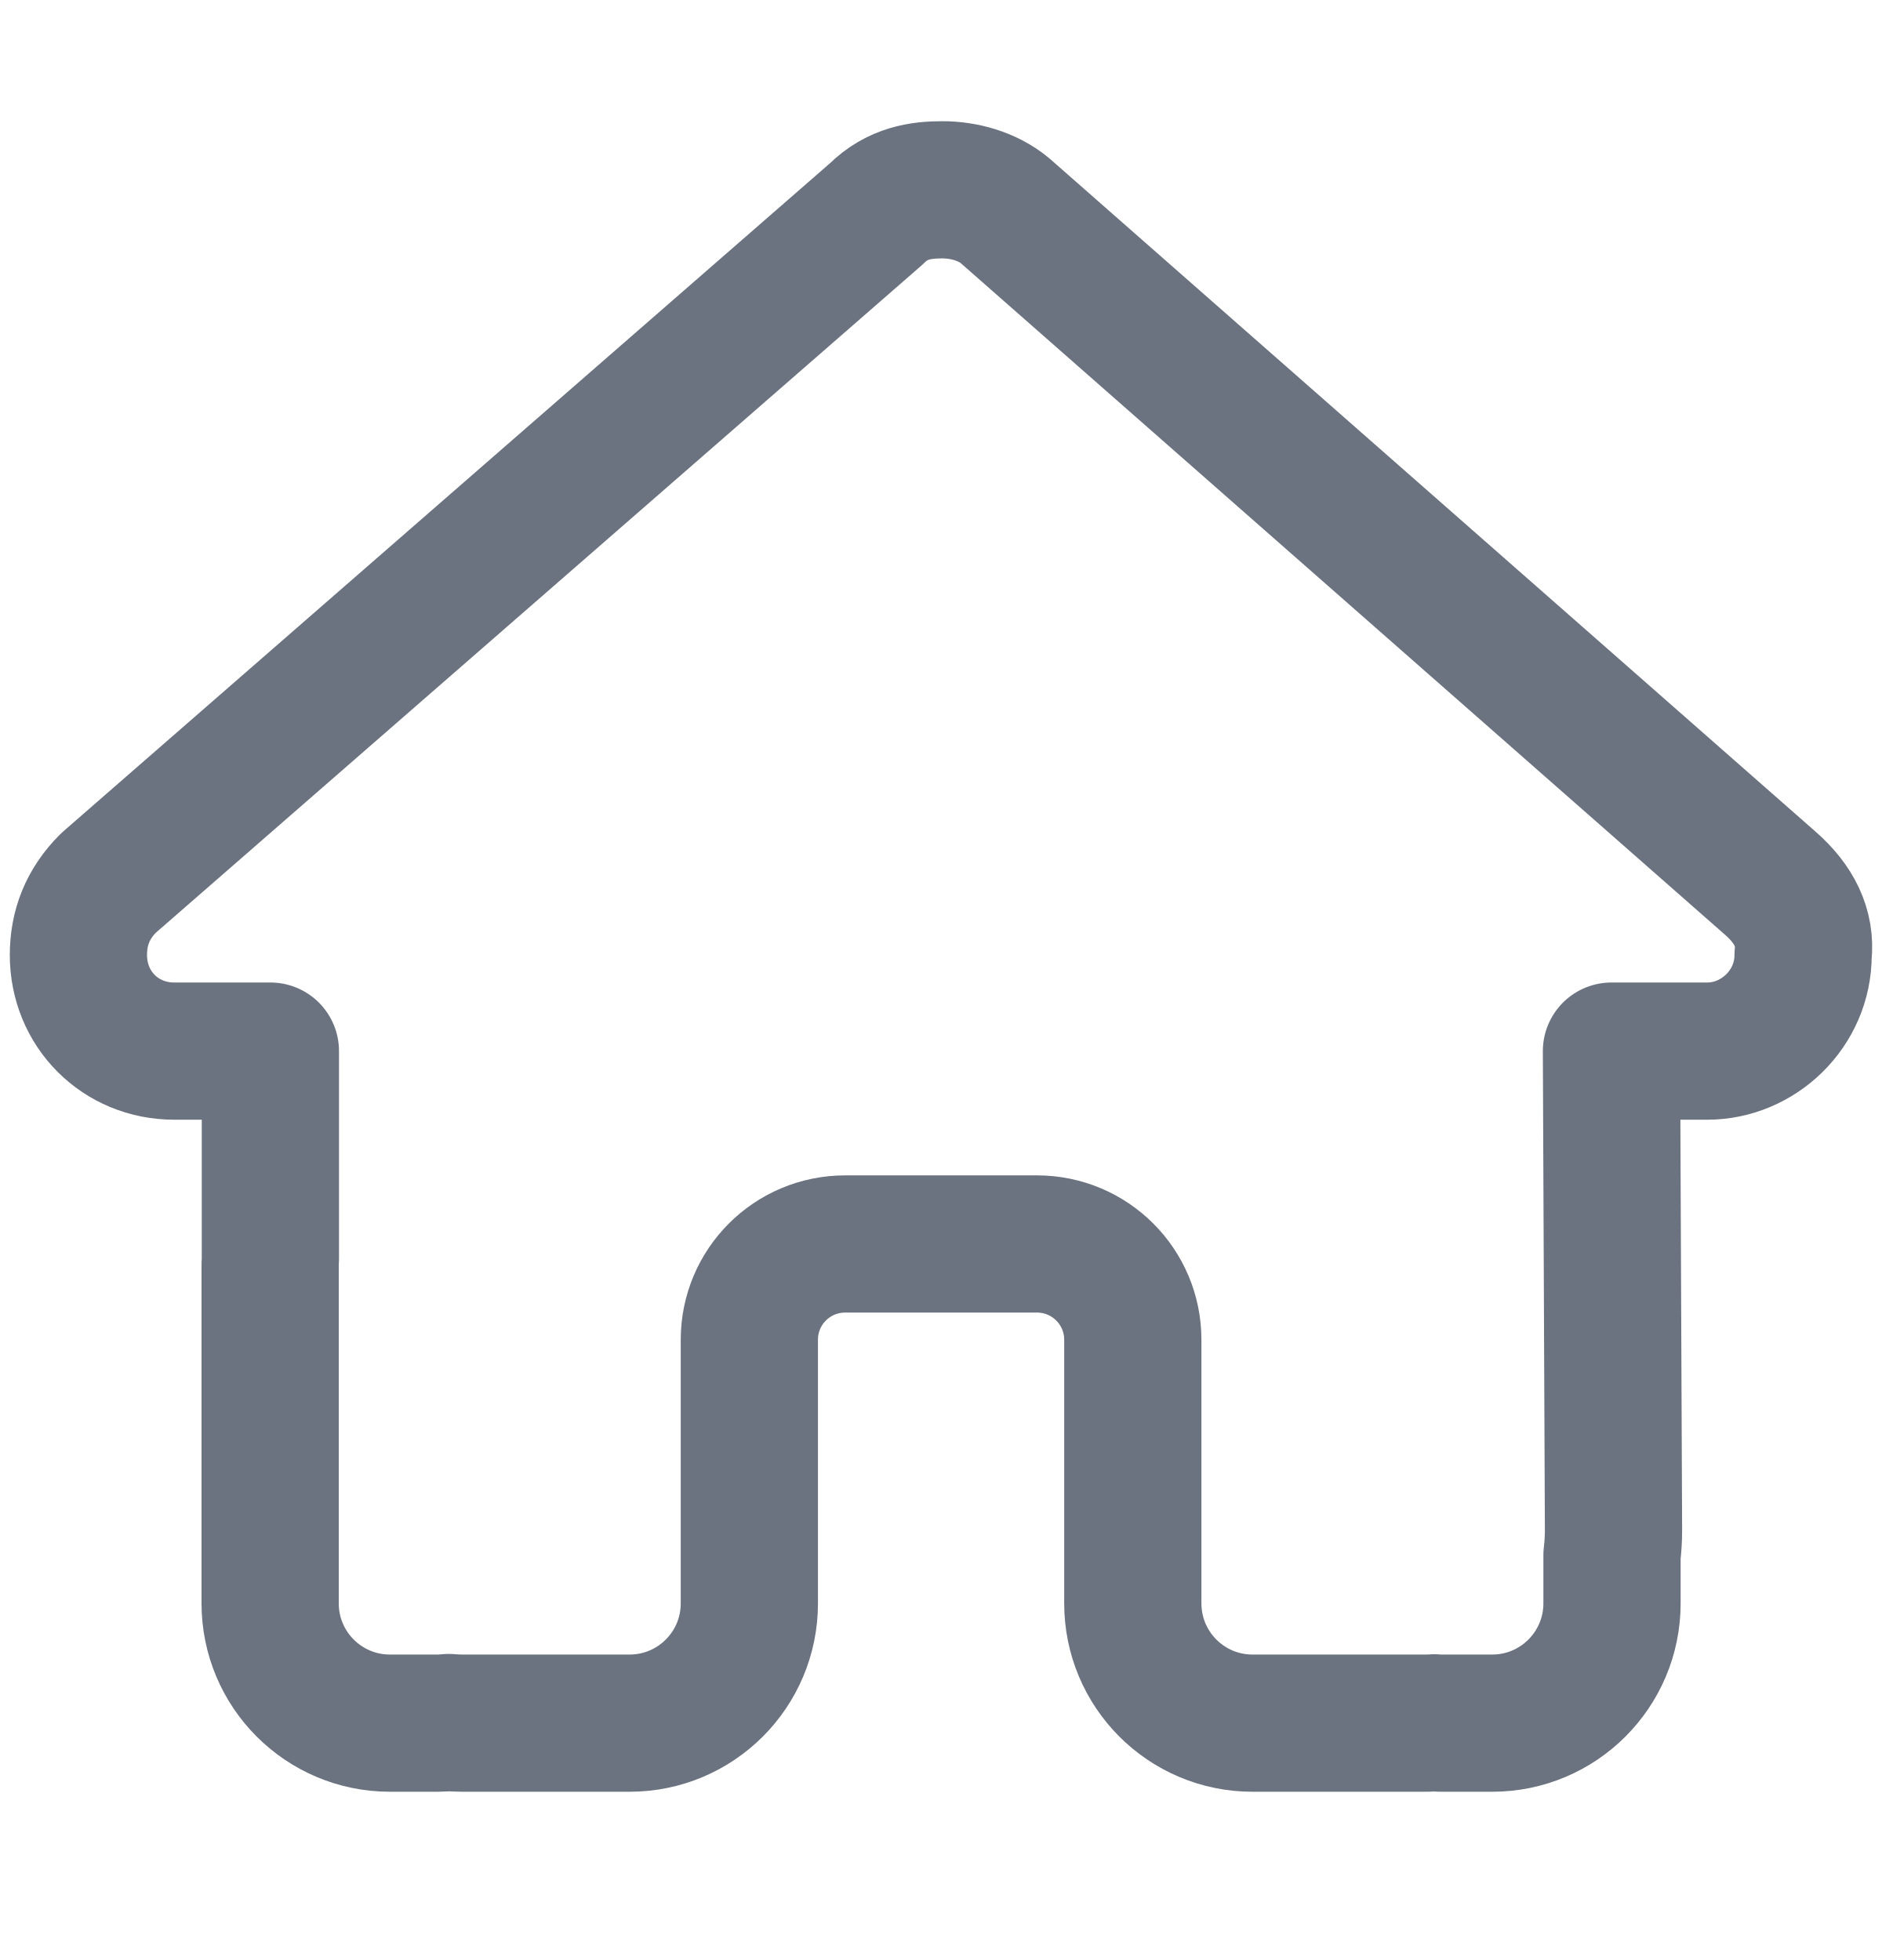
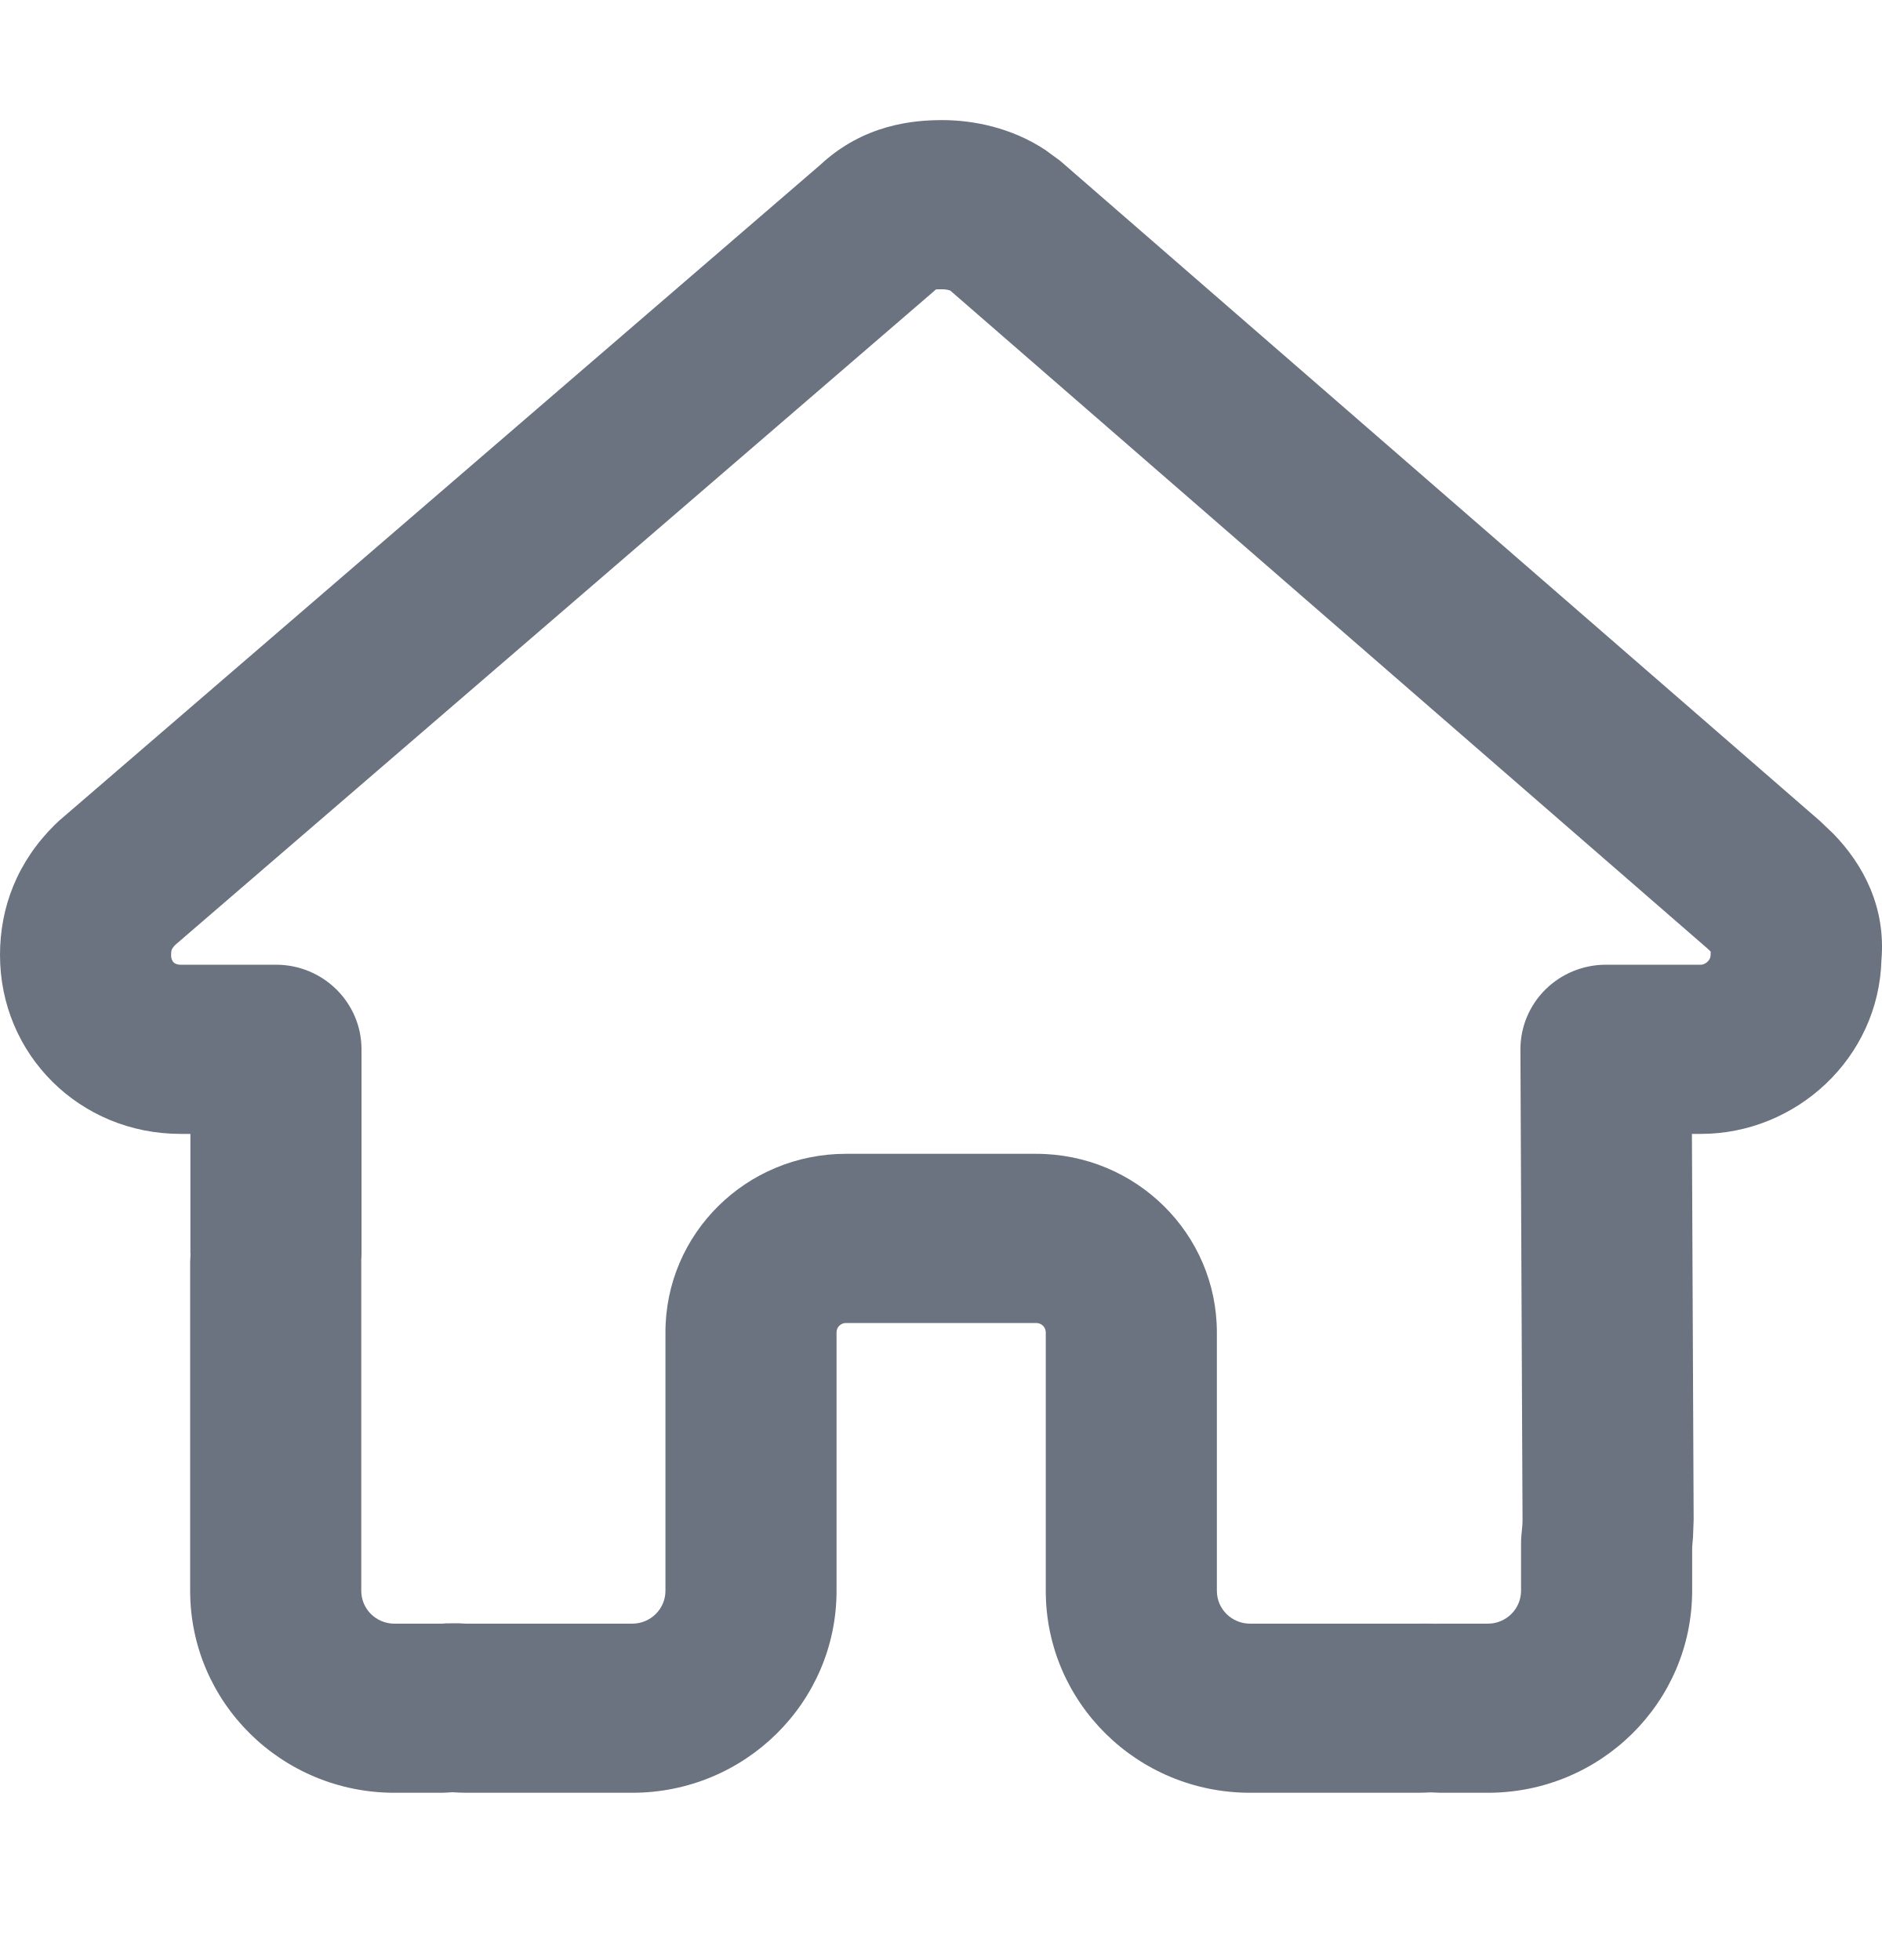
<svg xmlns="http://www.w3.org/2000/svg" width="24" height="25" viewBox="0 0 24 25" fill="none">
-   <path d="M22.994 12.181C22.994 12.868 22.421 13.407 21.772 13.407H20.55L20.576 19.526C20.576 19.629 20.569 19.733 20.557 19.836V20.451C20.557 21.295 19.873 21.979 19.029 21.979H18.418C18.376 21.979 18.334 21.979 18.292 21.975C18.239 21.979 18.185 21.979 18.132 21.979H16.89H15.973C15.129 21.979 14.446 21.295 14.446 20.451V19.534V17.089C14.446 16.413 13.899 15.867 13.223 15.867H10.779C10.102 15.867 9.556 16.413 9.556 17.089V19.534V20.451C9.556 21.295 8.873 21.979 8.028 21.979H7.112H5.893C5.836 21.979 5.779 21.975 5.721 21.971C5.675 21.975 5.63 21.979 5.584 21.979H4.973C4.128 21.979 3.445 21.295 3.445 20.451V16.173C3.445 16.138 3.445 16.1 3.448 16.066V13.407H2.222C1.535 13.407 1 12.872 1 12.181C1 11.837 1.115 11.531 1.382 11.264L11.176 2.727C11.443 2.46 11.749 2.421 12.016 2.421C12.284 2.421 12.589 2.498 12.818 2.689L22.574 11.264C22.88 11.531 23.032 11.837 22.994 12.181Z" stroke="#6B7280" stroke-width="1.75" stroke-linejoin="round" />
+   <path d="M0 12.181C5.51983e-05 11.569 0.222 10.992 0.699 10.52L0.753 10.469L10.458 2.105C11.016 1.584 11.651 1.532 12.017 1.532C12.405 1.532 12.894 1.625 13.328 1.911L13.51 2.044L13.533 2.063L23.207 10.47L23.382 10.637C23.768 11.035 24.049 11.578 23.993 12.243C23.959 13.5 22.902 14.462 21.693 14.463H21.576L21.598 19.38V19.384L21.59 19.605C21.587 19.65 21.583 19.693 21.579 19.735V20.291C21.578 21.714 20.412 22.867 18.973 22.867H18.366C18.346 22.867 18.302 22.864 18.248 22.862C18.178 22.865 18.117 22.867 18.082 22.867H15.942C14.502 22.867 13.336 21.714 13.336 20.291V16.994C13.335 16.927 13.282 16.875 13.214 16.875H10.789C10.722 16.875 10.668 16.927 10.668 16.994V20.291C10.668 21.714 9.501 22.867 8.062 22.867H5.944C5.88 22.867 5.818 22.863 5.769 22.86C5.73 22.862 5.685 22.867 5.637 22.867H5.031C3.591 22.867 2.425 21.714 2.425 20.291V16.095C2.425 16.083 2.428 16.043 2.43 15.991H2.428V14.463H2.303C1.017 14.463 0 13.452 0 12.181ZM2.182 12.181C2.182 12.235 2.201 12.261 2.214 12.275C2.227 12.288 2.253 12.305 2.303 12.305H3.519C4.122 12.305 4.61 12.788 4.61 13.384V15.991C4.61 16.026 4.608 16.061 4.605 16.095C4.605 16.089 4.606 16.084 4.606 16.081C4.606 16.075 4.607 16.071 4.607 16.071V20.291C4.607 20.523 4.796 20.71 5.031 20.71H5.637L5.654 20.709C5.662 20.709 5.671 20.707 5.683 20.706L5.846 20.705L5.944 20.71H8.062C8.296 20.71 8.486 20.523 8.486 20.291V16.994C8.486 15.735 9.516 14.717 10.789 14.717H13.214C14.487 14.718 15.517 15.736 15.518 16.994V20.291C15.518 20.523 15.707 20.71 15.942 20.71H18.082C18.14 20.71 18.155 20.71 18.163 20.709L18.34 20.711L18.328 20.71H18.973C19.207 20.71 19.396 20.523 19.397 20.291V19.687C19.397 19.648 19.399 19.608 19.403 19.568C19.411 19.495 19.416 19.437 19.416 19.389L19.389 13.388C19.388 13.101 19.502 12.826 19.707 12.622C19.912 12.419 20.19 12.305 20.48 12.305H21.693C21.711 12.305 21.745 12.296 21.776 12.266C21.804 12.239 21.814 12.21 21.814 12.181L21.816 12.14C21.806 12.128 21.791 12.112 21.769 12.094L21.767 12.092L12.119 3.707C12.116 3.705 12.111 3.704 12.105 3.702C12.081 3.695 12.049 3.69 12.017 3.69C11.977 3.69 11.951 3.69 11.934 3.692C11.922 3.702 11.912 3.713 11.9 3.723L2.234 12.053C2.203 12.086 2.194 12.104 2.192 12.109C2.189 12.116 2.182 12.135 2.182 12.181Z" fill="#6B7280" />
</svg>
